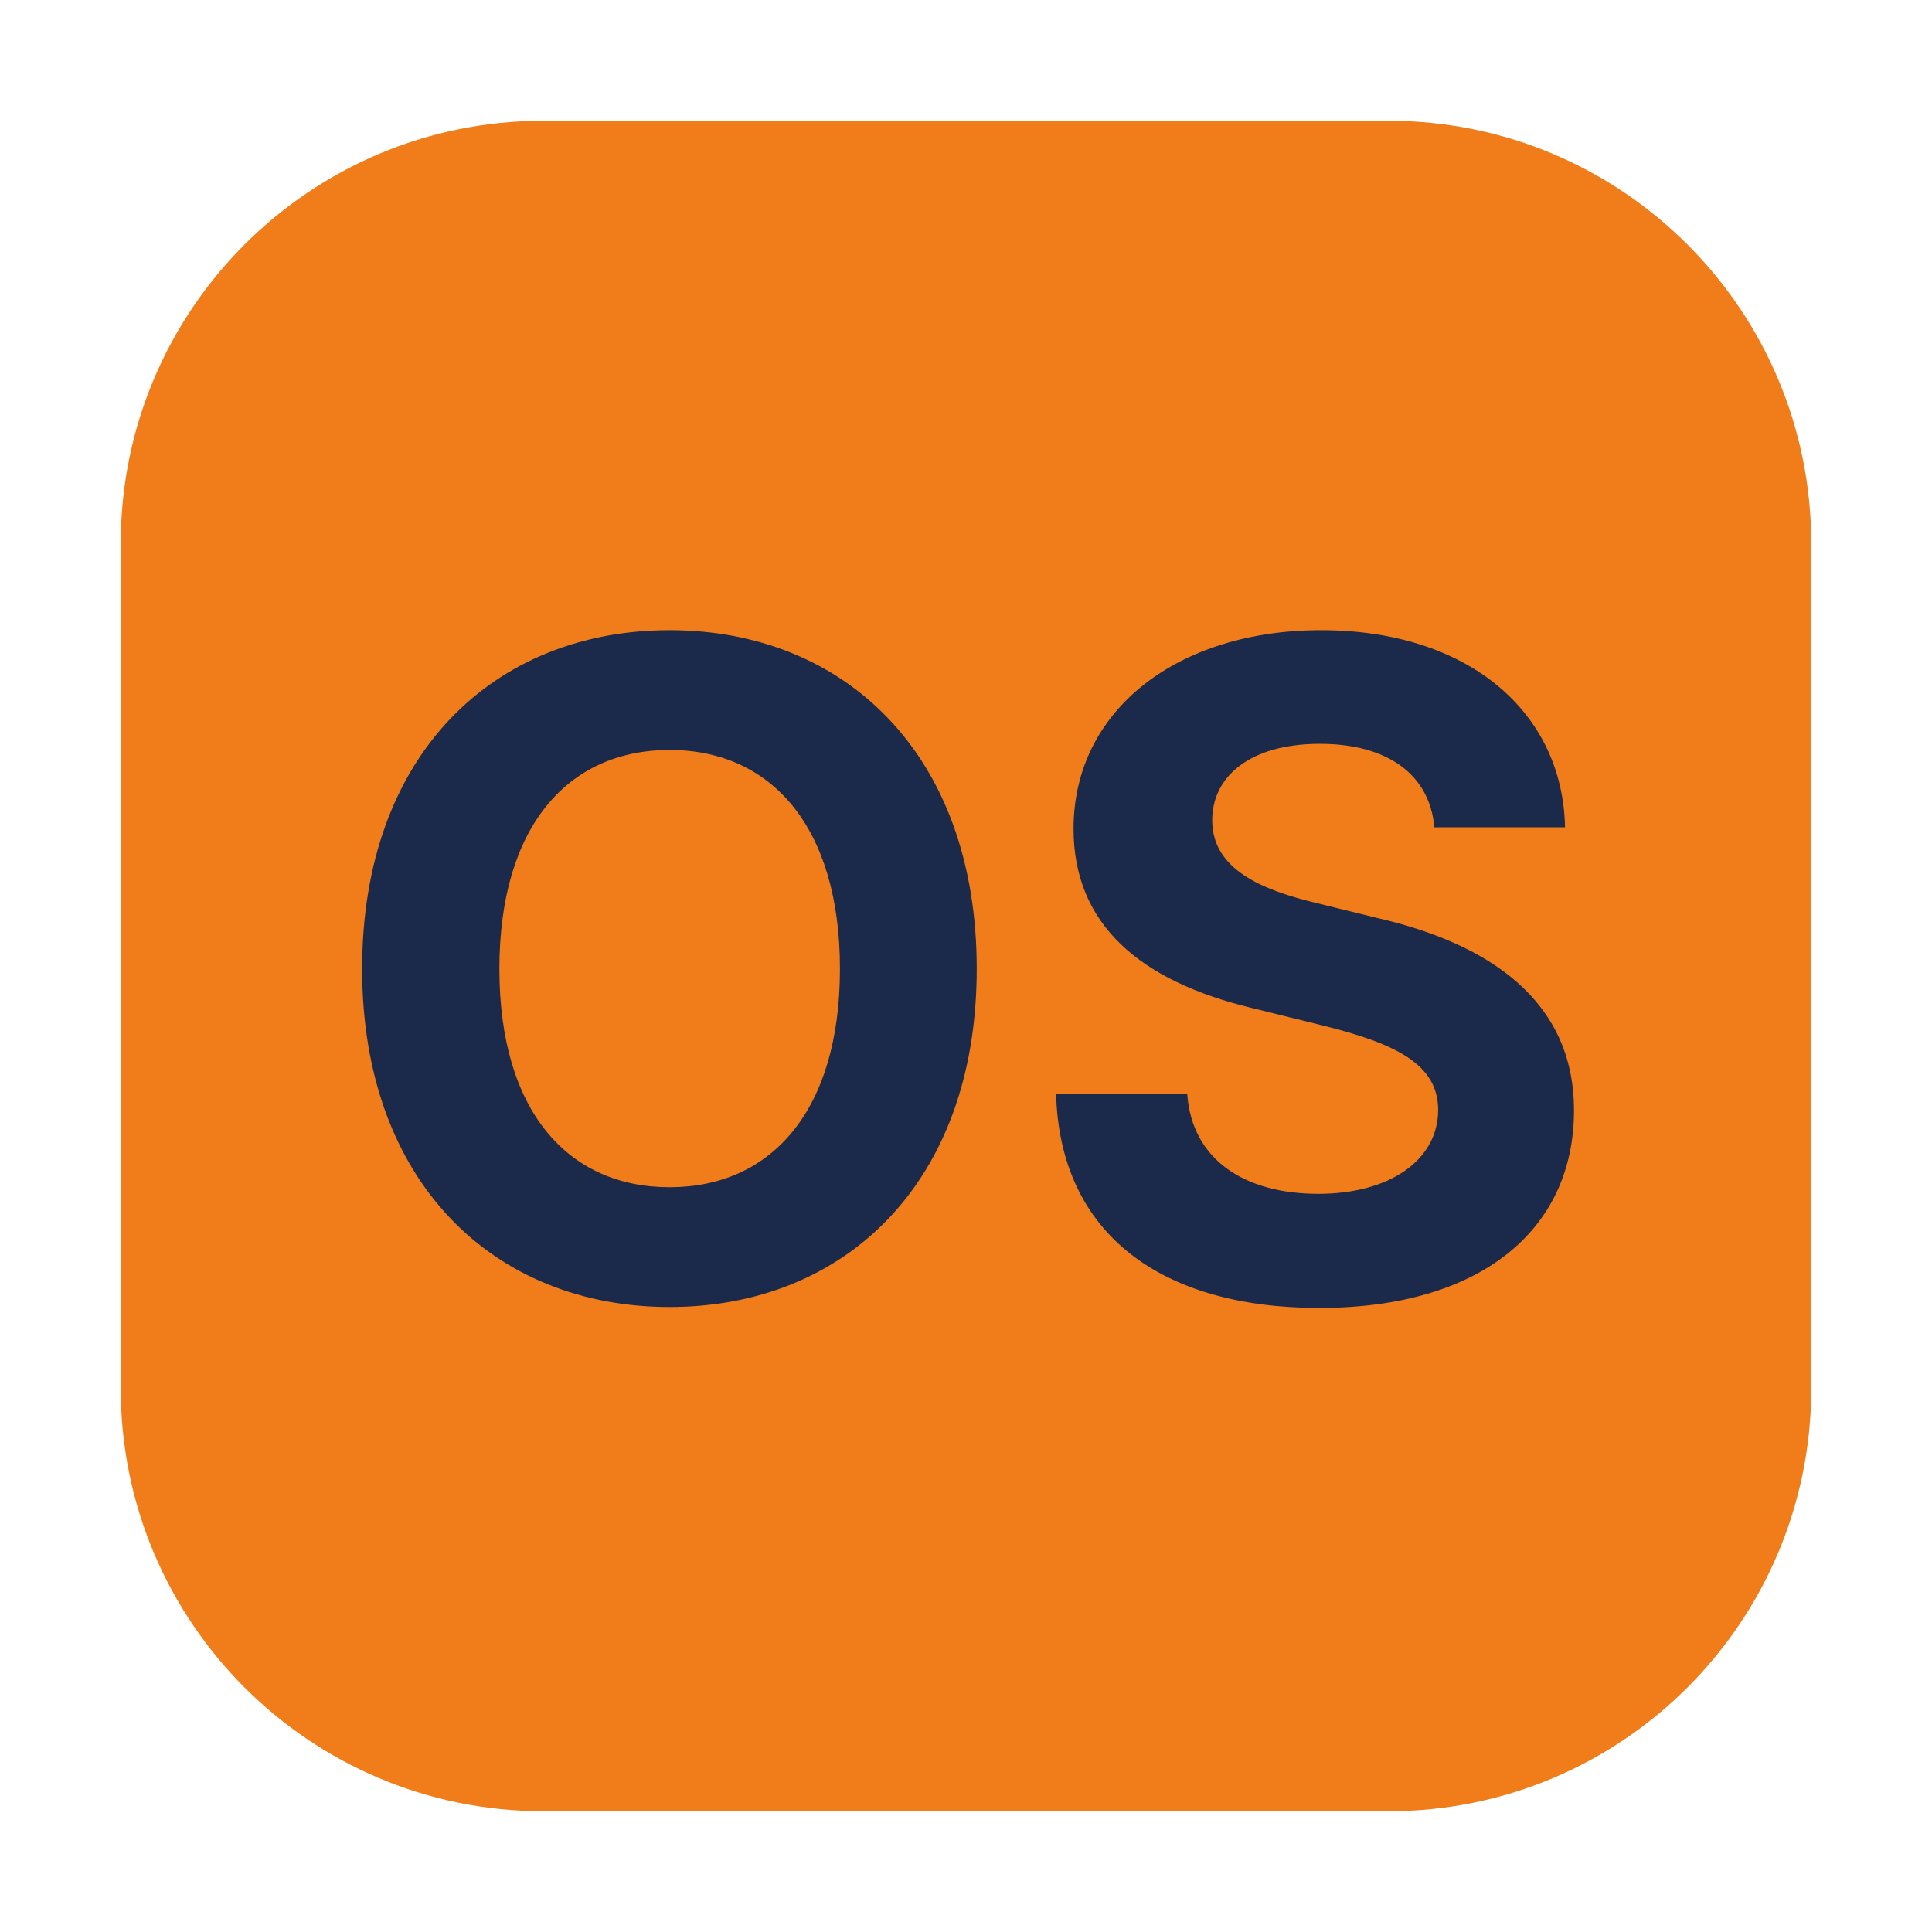
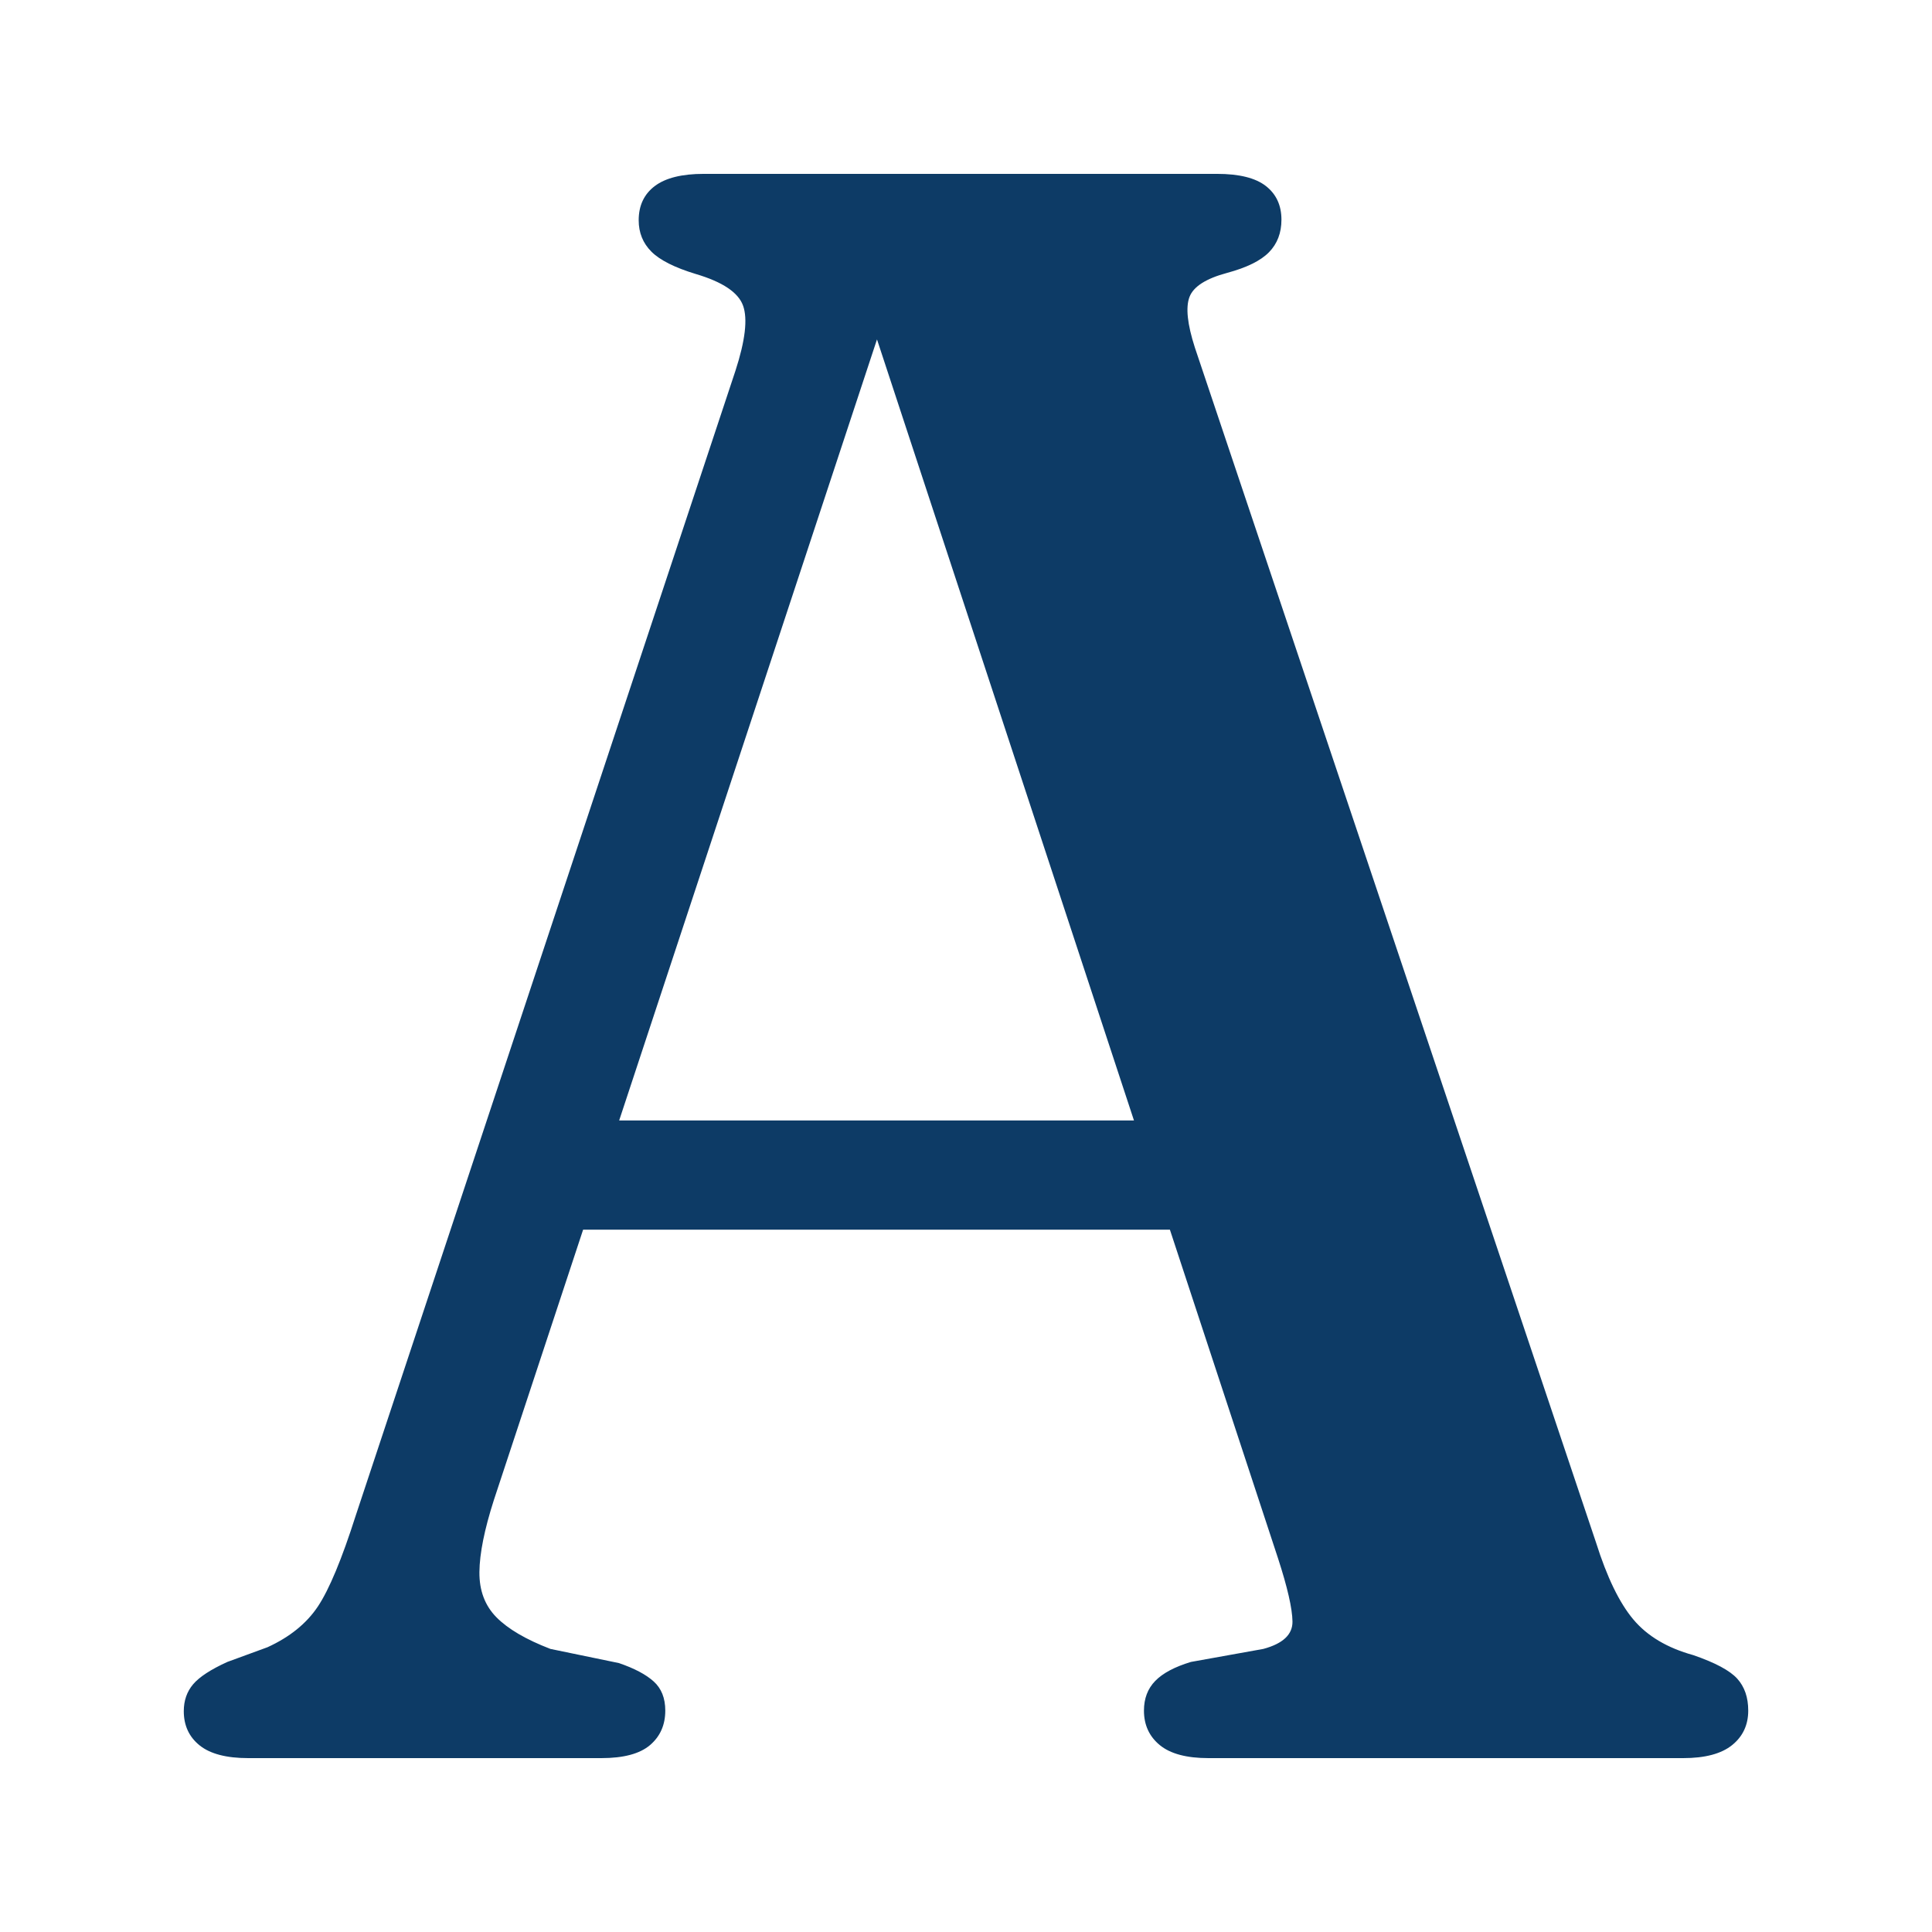
- <svg xmlns="http://www.w3.org/2000/svg" viewBox="0 0 64 64">
-   <rect x="4" y="4" width="56" height="56" rx="14" fill="#F07D1A" />
-   <text x="32" y="43" font-family="system-ui, -apple-system, sans-serif" font-weight="700" font-size="30" fill="#1B2A4A" text-anchor="middle">OS</text>
+ <svg xmlns="http://www.w3.org/2000/svg" width="32.0" height="32.0" viewBox="0 0 32.0 32.0" role="img" aria-label="The Adapt Lab">
+   <style>path{fill:#0D3B66}@media (prefers-color-scheme:dark){path{fill:#DCF0FA}}</style>
+   <g transform="translate(2.463 29.120) scale(0.018743)">
+     <path d="M349.00 -563.50H944.50L950.00 -467.00H340.50ZM456.50 -42.00Q456.50 -23.00 443.00 -11.50Q429.50 0.00 400.00 0.00H88.00Q59.00 0.00 45.00 -11.25Q31.00 -22.50 31.00 -41.50Q31.00 -55.50 39.25 -65.25Q47.50 -75.00 69.50 -85.00L105.00 -98.00Q134.50 -111.50 149.50 -134.00Q164.50 -156.50 183.00 -214.50L518.50 -1226.00Q531.50 -1266.00 525.25 -1283.50Q519.00 -1301.00 483.50 -1311.50Q455.50 -1320.00 444.25 -1331.25Q433.00 -1342.50 433.00 -1359.00Q433.00 -1378.50 447.25 -1389.25Q461.50 -1400.00 490.50 -1400.00H944.00Q973.50 -1400.00 987.25 -1389.25Q1001.00 -1378.50 1001.00 -1359.50Q1001.00 -1342.00 990.00 -1330.75Q979.00 -1319.50 953.00 -1312.50Q925.00 -1305.00 919.75 -1291.25Q914.50 -1277.50 924.50 -1246.50L1279.00 -190.50Q1293.50 -144.50 1312.00 -122.50Q1330.50 -100.50 1365.00 -91.00Q1394.00 -81.00 1403.75 -70.25Q1413.50 -59.50 1413.50 -42.00Q1413.50 -23.00 1399.25 -11.50Q1385.00 0.00 1356.00 0.00H936.50Q907.50 0.00 893.50 -11.50Q879.50 -23.00 879.50 -42.00Q879.50 -58.00 889.50 -68.25Q899.50 -78.50 921.00 -85.00L985.00 -96.50Q1011.00 -103.50 1010.75 -120.75Q1010.50 -138.00 998.00 -176.50L630.50 -1293.50L662.00 -1309.50L305.00 -228.00Q292.50 -189.00 292.25 -164.50Q292.00 -140.00 307.25 -124.50Q322.50 -109.00 355.00 -96.50L415.50 -84.00Q436.00 -77.00 446.25 -67.75Q456.50 -58.50 456.50 -42.00Z" />
+   </g>
</svg>
